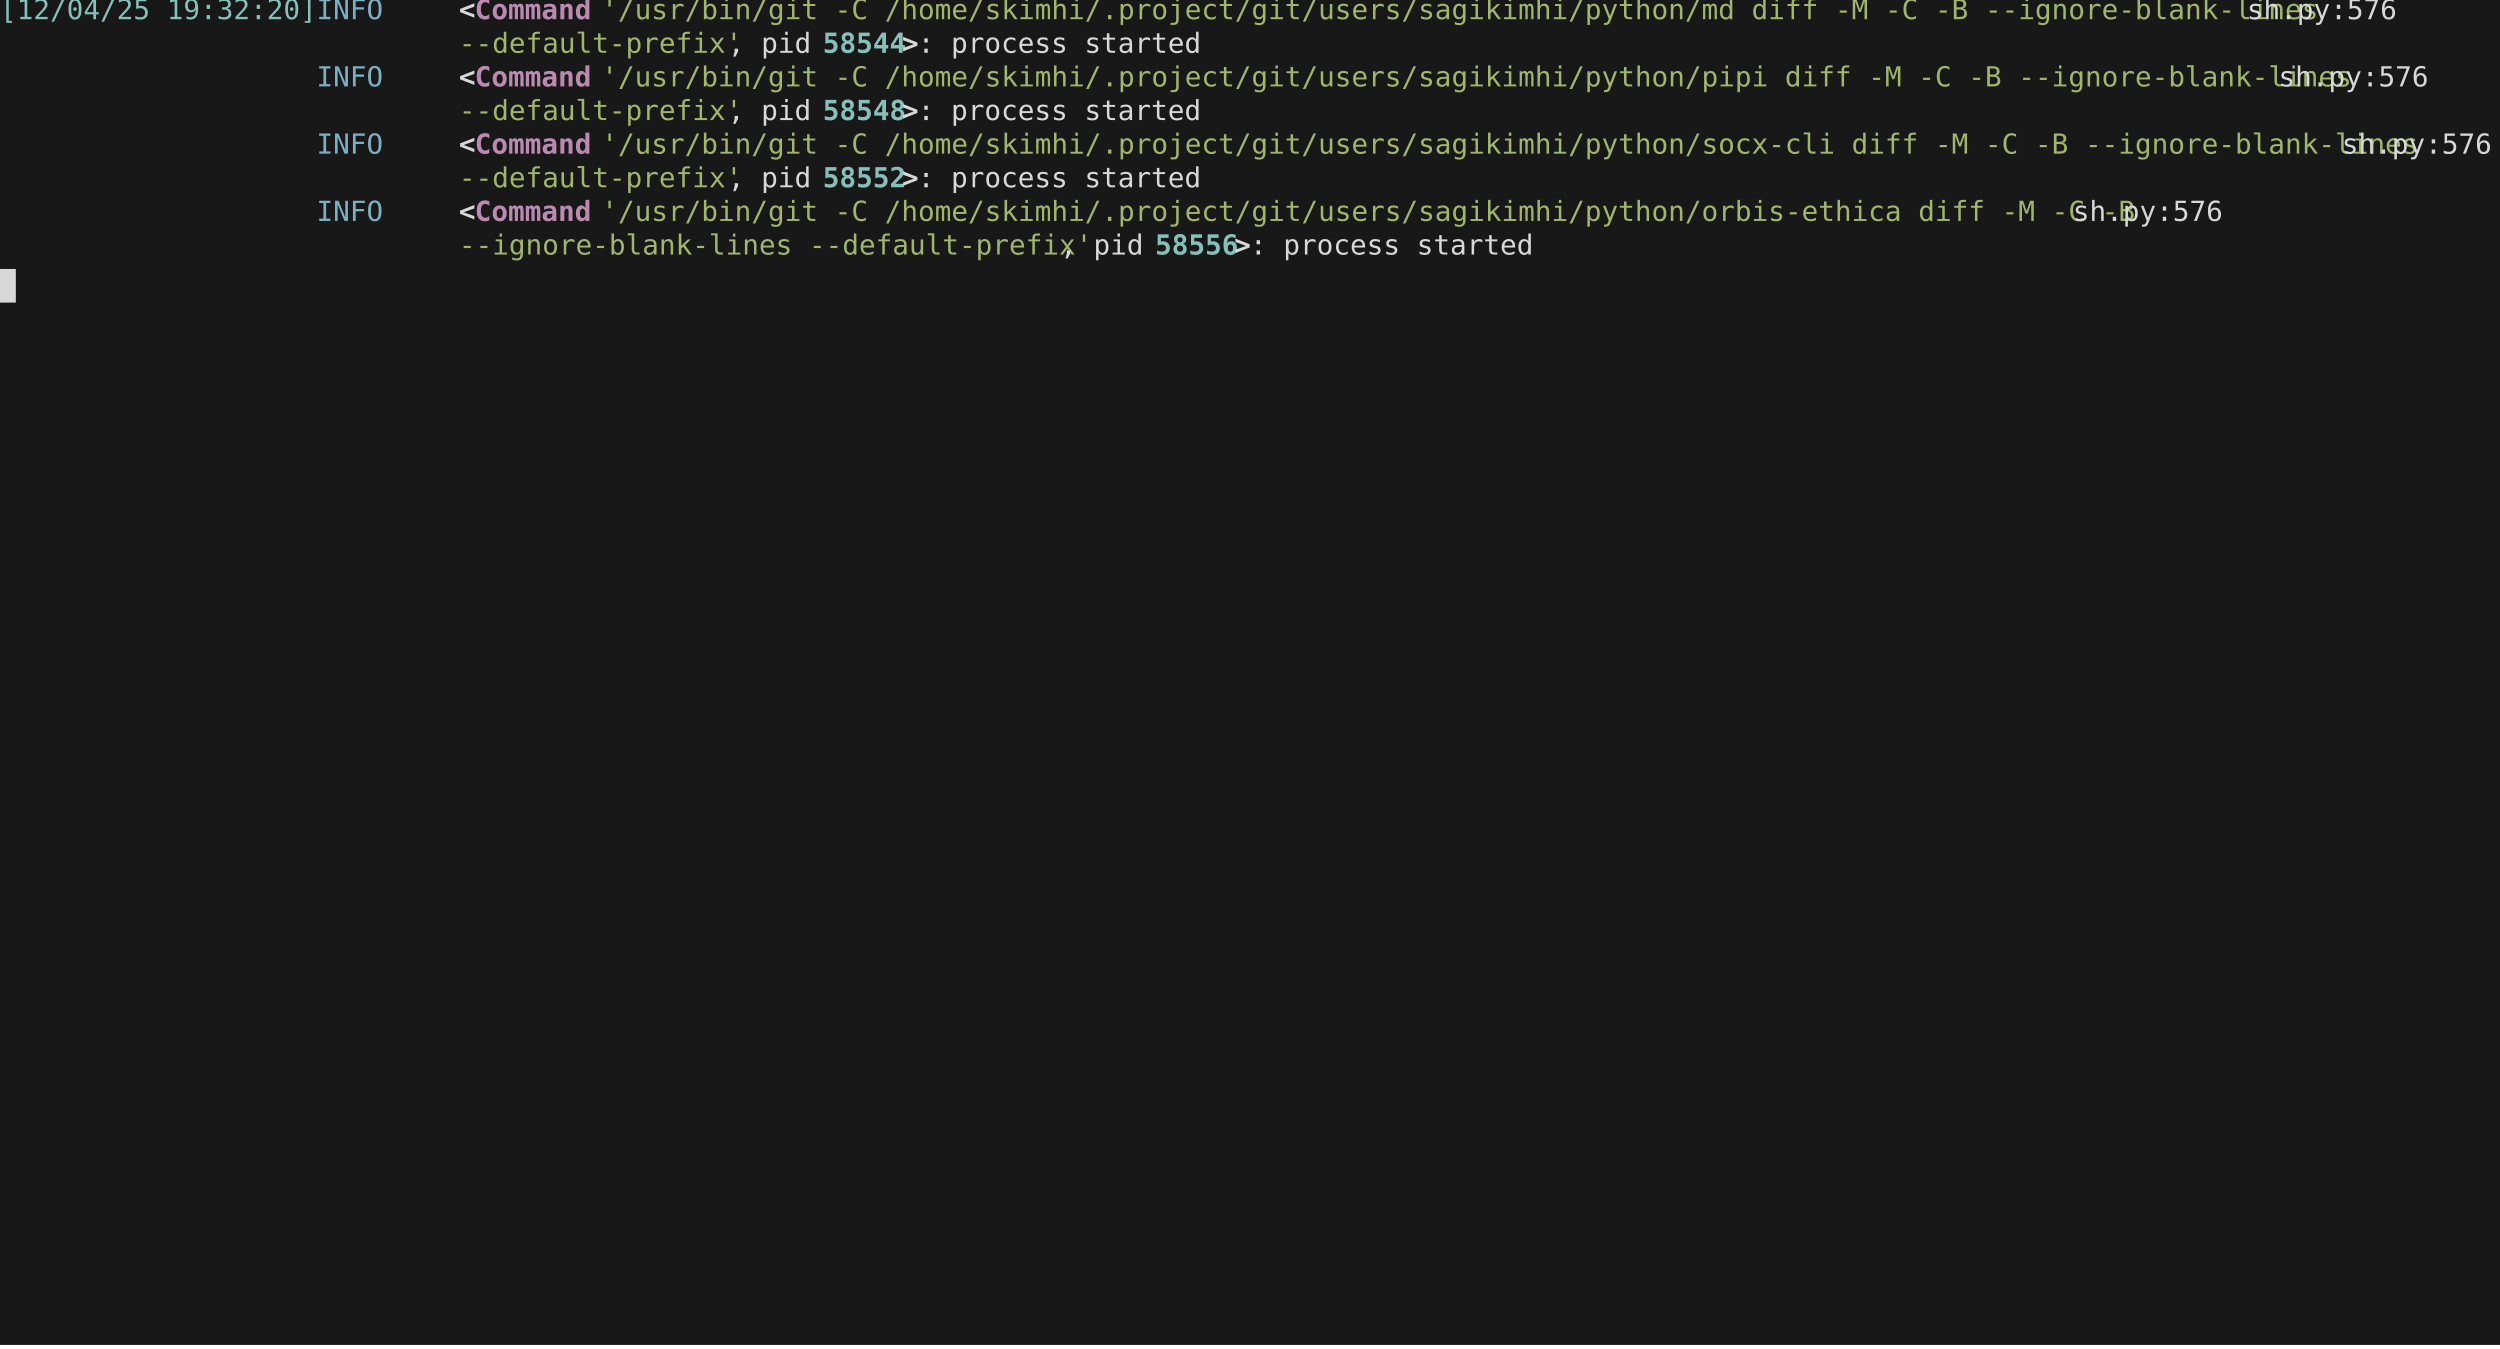
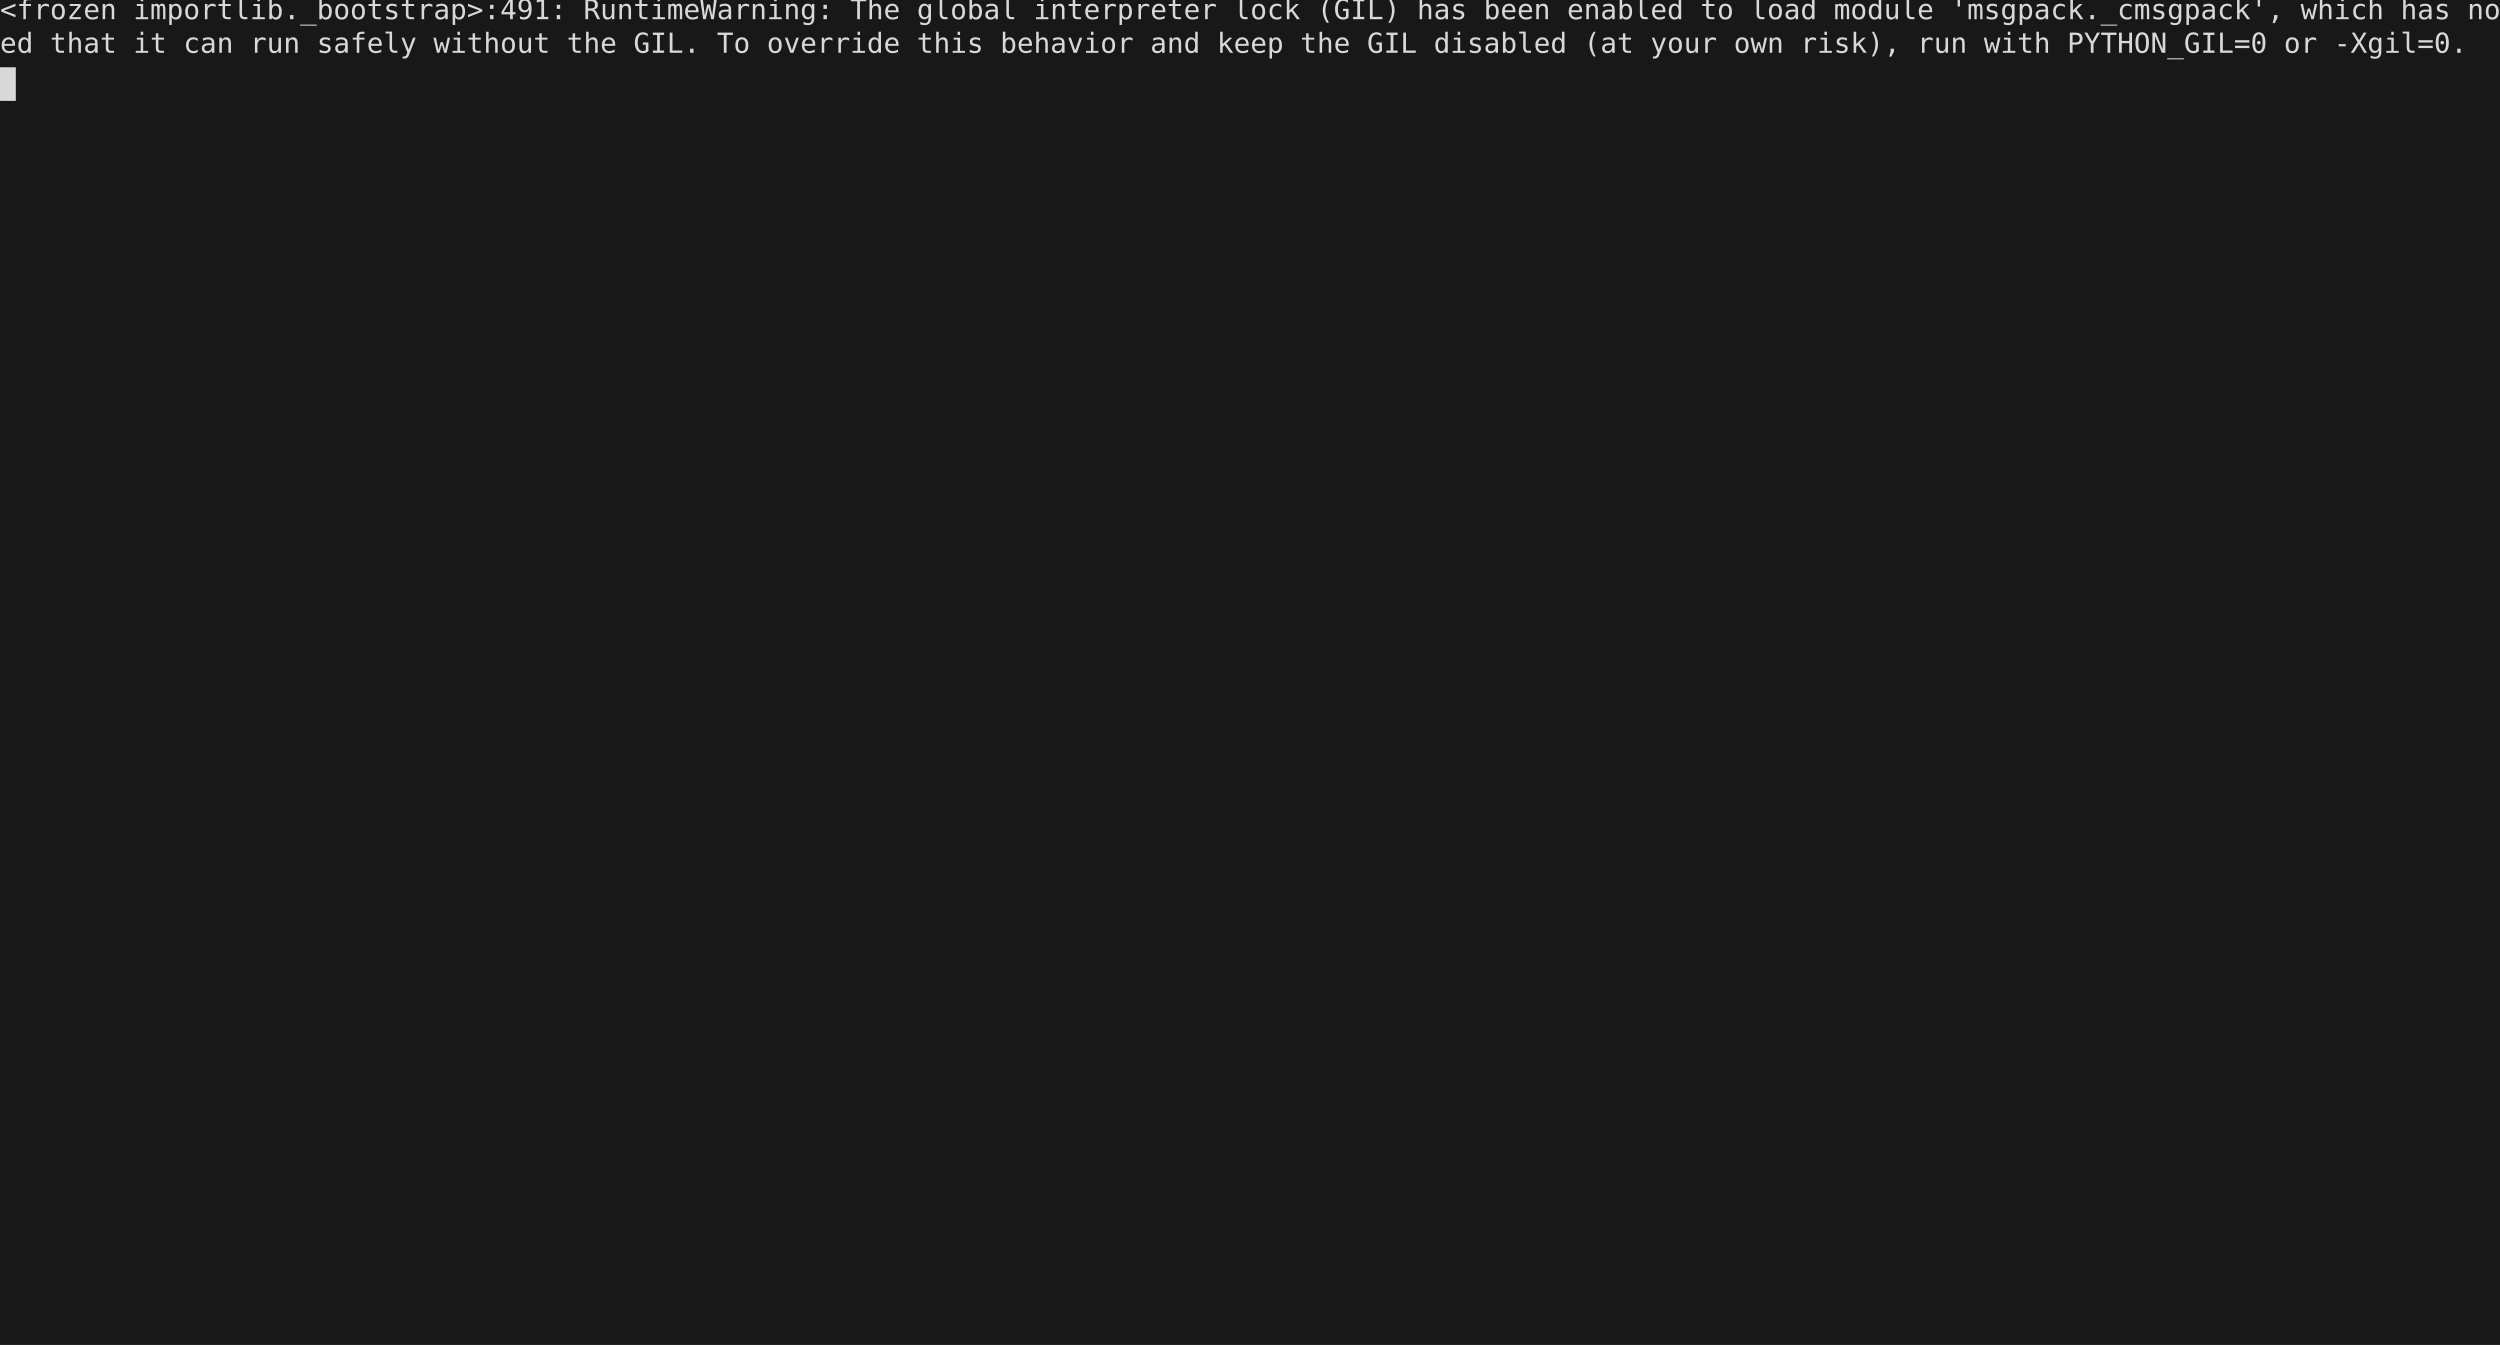
<svg xmlns="http://www.w3.org/2000/svg" xmlns:ns1="https://github.com/nbedos/termtosvg" xmlns:xlink="http://www.w3.org/1999/xlink" id="terminal" baseProfile="full" viewBox="0 0 1264 682" width="1264" version="1.1">
  <defs>
    <ns1:template_settings>
      <ns1:screen_geometry columns="158" rows="40" />
      <ns1:animation type="css" />
    </ns1:template_settings>
    <style type="text/css" id="generated-style">#screen {
                font-family: 'DejaVu Sans Mono', monospace;
                font-style: normal;
                font-size: 14px;
            }

        text {
            dominant-baseline: text-before-edge;
            white-space: pre;
        }

            :root {
-                 --animation-duration: 3483ms;
+                 --animation-duration: 3970ms;
            }

            @keyframes roll {
                0.000%{transform:translateY(0px)}
- 13.867%{transform:translateY(-714px)}
- 100.000%{transform:translateY(-714px)}
+ 8.489%{transform:translateY(-714px)}
+ 24.433%{transform:translateY(-1428px)}
+ 100.000%{transform:translateY(-1428px)}
            }

            #screen_view {
-                 animation-duration: 3483ms;
+                 animation-duration: 3970ms;
                animation-iteration-count:infinite;
                animation-name:roll;
                animation-timing-function: steps(1,end);
                animation-fill-mode: forwards;
            }
        </style>
    <style type="text/css" id="user-style">
            /* The colors defined below are the default 16 colors used for rendering text of the terminal. Adjust
               them as needed.
               base16-default-dark color theme (source: http://chriskempson.com/projects/base16/) */
            .foreground {fill: #d8d8d8;}
            .background {fill: #181818;}
            .color0 {fill: #181818;}
            .color1 {fill: #ab4642;}
            .color2 {fill: #a1b56c;}
            .color3 {fill: #f7ca88;}
            .color4 {fill: #7cafc2;}
            .color5 {fill: #ba8baf;}
            .color6 {fill: #86c1b9;}
            .color7 {fill: #d8d8d8;}
            .color8 {fill: #585858;}
            .color9 {fill: #ab4642;}
            .color10 {fill: #a1b56C;}
            .color11 {fill: #f7ca88;}
            .color12 {fill: #7cafc2;}
            .color13 {fill: #ba8baf;}
            .color14 {fill: #86c1b9;}
            .color15 {fill: #f8f8f8;}
        </style>
  </defs>
  <svg id="screen" width="1264" height="680" viewBox="0 0 1264 680" preserveAspectRatio="xMidYMin slice">
    <rect class="background" height="100%" width="100%" x="0" y="0" />
    <defs>
      <g id="g1">
-         <text x="0" textLength="160" class="color6">[12/04/25 19:32:20] </text>
+         <text x="0" textLength="1264" class="foreground">&lt;frozen importlib._bootstrap&gt;:491: RuntimeWarning: The global interpreter lock (GIL) has been enabled to load module 'msgpack._cmsgpack', which has not declar</text>
+       </g>
+       <g id="g2">
+         <text x="0" textLength="1184" class="foreground">ed that it can run safely without the GIL. To override this behavior and keep the GIL disabled (at your own risk), run with PYTHON_GIL=0 or -Xgil=0.</text>
+       </g>
+       <g id="g3">
+         <text x="0" textLength="8" class="background"> </text>
+       </g>
+       <g id="g4">
+         <text x="0" textLength="160" class="color6">[12/17/25 13:04:08] </text>
        <text x="160" textLength="64" class="color4">INFO    </text>
        <text x="224" textLength="8" class="foreground"> </text>
        <text x="232" textLength="8" font-weight="bold" class="foreground">&lt;</text>
        <text x="240" textLength="56" font-weight="bold" class="color13">Command</text>
        <text x="296" textLength="8" class="foreground"> </text>
        <text x="304" textLength="832" class="color2">'/usr/bin/git -C /home/skimhi/.project/git/users/sagikimhi/python/md diff -M -C -B --ignore-blank-lines </text>
        <text x="1136" textLength="128" class="foreground">       sh.py:576</text>
      </g>
-       <g id="g2">
+       <g id="g5">
        <text x="0" textLength="160" class="color6">                    </text>
        <text x="160" textLength="72" class="foreground">         </text>
        <text x="232" textLength="136" class="color2">--default-prefix'</text>
        <text x="368" textLength="48" class="foreground">, pid </text>
-         <text x="416" textLength="40" font-weight="bold" class="color14">58544</text>
+         <text x="416" textLength="40" font-weight="bold" class="color14">59855</text>
        <text x="456" textLength="8" font-weight="bold" class="foreground">&gt;</text>
        <text x="464" textLength="800" class="foreground">: process started                                                                                   </text>
      </g>
-       <g id="g3">
+       <g id="g6">
        <text x="0" textLength="160" class="color6">                    </text>
        <text x="160" textLength="64" class="color4">INFO    </text>
        <text x="224" textLength="8" class="foreground"> </text>
        <text x="232" textLength="8" font-weight="bold" class="foreground">&lt;</text>
        <text x="240" textLength="56" font-weight="bold" class="color13">Command</text>
        <text x="296" textLength="8" class="foreground"> </text>
        <text x="304" textLength="848" class="color2">'/usr/bin/git -C /home/skimhi/.project/git/users/sagikimhi/python/pipi diff -M -C -B --ignore-blank-lines </text>
        <text x="1152" textLength="112" class="foreground">     sh.py:576</text>
      </g>
-       <g id="g4">
+       <g id="g7">
        <text x="0" textLength="160" class="color6">                    </text>
        <text x="160" textLength="72" class="foreground">         </text>
        <text x="232" textLength="136" class="color2">--default-prefix'</text>
        <text x="368" textLength="48" class="foreground">, pid </text>
-         <text x="416" textLength="40" font-weight="bold" class="color14">58548</text>
+         <text x="416" textLength="40" font-weight="bold" class="color14">59859</text>
        <text x="456" textLength="8" font-weight="bold" class="foreground">&gt;</text>
        <text x="464" textLength="800" class="foreground">: process started                                                                                   </text>
      </g>
-       <g id="g5">
+       <g id="g8">
        <text x="0" textLength="160" class="color6">                    </text>
        <text x="160" textLength="64" class="color4">INFO    </text>
        <text x="224" textLength="8" class="foreground"> </text>
        <text x="232" textLength="8" font-weight="bold" class="foreground">&lt;</text>
        <text x="240" textLength="56" font-weight="bold" class="color13">Command</text>
        <text x="296" textLength="8" class="foreground"> </text>
        <text x="304" textLength="880" class="color2">'/usr/bin/git -C /home/skimhi/.project/git/users/sagikimhi/python/socx-cli diff -M -C -B --ignore-blank-lines </text>
        <text x="1184" textLength="80" class="foreground"> sh.py:576</text>
      </g>
-       <g id="g6">
+       <g id="g9">
        <text x="0" textLength="160" class="color6">                    </text>
        <text x="160" textLength="72" class="foreground">         </text>
        <text x="232" textLength="136" class="color2">--default-prefix'</text>
        <text x="368" textLength="48" class="foreground">, pid </text>
-         <text x="416" textLength="40" font-weight="bold" class="color14">58552</text>
+         <text x="416" textLength="40" font-weight="bold" class="color14">59863</text>
        <text x="456" textLength="8" font-weight="bold" class="foreground">&gt;</text>
        <text x="464" textLength="800" class="foreground">: process started                                                                                   </text>
      </g>
-       <g id="g7">
+       <g id="g10">
        <text x="0" textLength="160" class="color6">                    </text>
        <text x="160" textLength="64" class="color4">INFO    </text>
        <text x="224" textLength="8" class="foreground"> </text>
        <text x="232" textLength="8" font-weight="bold" class="foreground">&lt;</text>
        <text x="240" textLength="56" font-weight="bold" class="color13">Command</text>
        <text x="296" textLength="8" class="foreground"> </text>
        <text x="304" textLength="744" class="color2">'/usr/bin/git -C /home/skimhi/.project/git/users/sagikimhi/python/orbis-ethica diff -M -C -B </text>
        <text x="1048" textLength="216" class="foreground">                  sh.py:576</text>
      </g>
-       <g id="g8">
+       <g id="g11">
        <text x="0" textLength="160" class="color6">                    </text>
        <text x="160" textLength="72" class="foreground">         </text>
        <text x="232" textLength="304" class="color2">--ignore-blank-lines --default-prefix'</text>
        <text x="536" textLength="48" class="foreground">, pid </text>
-         <text x="584" textLength="40" font-weight="bold" class="color14">58556</text>
+         <text x="584" textLength="40" font-weight="bold" class="color14">59867</text>
        <text x="624" textLength="8" font-weight="bold" class="foreground">&gt;</text>
        <text x="632" textLength="632" class="foreground">: process started                                                              </text>
      </g>
-       <g id="g9">
-         <text x="0" textLength="8" class="background"> </text>
-       </g>
-       <g id="g10">
-         <text x="0" textLength="64" class="foreground">│ │   │ </text>
-         <text x="64" textLength="232" class="color1">-#       - Overview: index.md</text>
-         <text x="296" textLength="968" class="foreground">                                                                                                                      │ │</text>
-       </g>
-       <g id="g11">
-         <text x="0" textLength="64" class="foreground">│ │   │ </text>
-         <text x="64" textLength="40" class="color2">+nav:</text>
-         <text x="104" textLength="1160" class="foreground">                                                                                                                                              │ │</text>
-       </g>
      <g id="g12">
-         <text x="0" textLength="64" class="foreground">│ │   │ </text>
-         <text x="64" textLength="96" class="color2">+  # - Home:</text>
-         <text x="160" textLength="1104" class="foreground">                                                                                                                                       │ │</text>
+         <text x="0" textLength="1264" class="foreground">│ │   │      "Programming Language :: Python :: 3.13",                                                                                                     │ │</text>
      </g>
      <g id="g13">
-         <text x="0" textLength="64" class="foreground">│ │   │ </text>
-         <text x="64" textLength="112" class="color2">+  - Overview:</text>
-         <text x="176" textLength="1088" class="foreground">                                                                                                                                     │ │</text>
+         <text x="0" textLength="1264" class="foreground">│ │   │  ]                                                                                                                                                 │ │</text>
      </g>
      <g id="g14">
-         <text x="0" textLength="64" class="foreground">│ │   │ </text>
-         <text x="64" textLength="136" class="color2">+      - index.md</text>
+         <text x="0" textLength="1264" class="foreground">│ │   │  dependencies = [                                                                                                                                  │ │</text>
+       </g>
+       <g id="g15">
+         <text x="0" textLength="64" class="foreground">│ │   │ </text>
+         <text x="64" textLength="120" class="color2">+    "sh~=2.2",</text>
+         <text x="184" textLength="1080" class="foreground">                                                                                                                                    │ │</text>
+       </g>
+       <g id="g16">
+         <text x="0" textLength="1264" class="foreground">│ │   │      "uv",                                                                                                                                         │ │</text>
+       </g>
+       <g id="g17">
+         <text x="0" textLength="1264" class="foreground">│ │   │      "pip",                                                                                                                                        │ │</text>
+       </g>
+       <g id="g18">
+         <text x="0" textLength="1264" class="foreground">│ │   │      "rich",                                                                                                                                       │ │</text>
+       </g>
+       <g id="g19">
+         <text x="0" textLength="1264" class="foreground">│ │   │      "click",                                                                                                                                      │ │</text>
+       </g>
+       <g id="g20">
+         <text x="0" textLength="64" class="foreground">│ │   │ </text>
+         <text x="64" textLength="152" class="color2">+    "typer~=0.19",</text>
+         <text x="216" textLength="1048" class="foreground">                                                                                                                                │ │</text>
+       </g>
+       <g id="g21">
+         <text x="0" textLength="1264" class="foreground">│ │   │      "jinja2",                                                                                                                                     │ │</text>
+       </g>
+       <g id="g22">
+         <text x="0" textLength="1264" class="foreground">│ │   │      "psutil",                                                                                                                                     │ │</text>
+       </g>
+       <g id="g23">
+         <text x="0" textLength="64" class="foreground">│ │   │ </text>
+         <text x="64" textLength="160" class="color2">+    "copier~=9.11",</text>
+         <text x="224" textLength="1040" class="foreground">                                                                                                                               │ │</text>
+       </g>
+       <g id="g24">
+         <text x="0" textLength="1264" class="foreground">│ │   │      "hoptex",                                                                                                                                     │ │</text>
+       </g>
+       <g id="g25">
+         <text x="0" textLength="1264" class="foreground">│ │   │      "textual",                                                                                                                                    │ │</text>
+       </g>
+       <g id="g26">
+         <text x="0" textLength="64" class="foreground">│ │   │ </text>
+         <text x="64" textLength="120" class="color2">+    "plumbum",</text>
+         <text x="184" textLength="1080" class="foreground">                                                                                                                                    │ │</text>
+       </g>
+       <g id="g27">
+         <text x="0" textLength="1264" class="foreground">│ │   │      "pydantic",                                                                                                                                   │ │</text>
+       </g>
+       <g id="g28">
+         <text x="0" textLength="1264" class="foreground">│ │   │      "dynaconf",                                                                                                                                   │ │</text>
+       </g>
+       <g id="g29">
+         <text x="0" textLength="1264" class="foreground">│ │   │      "paramiko",                                                                                                                                   │ │</text>
+       </g>
+       <g id="g30">
+         <text x="0" textLength="64" class="foreground">│ │   │ </text>
+         <text x="64" textLength="144" class="color6">@@ -71,12 +75,8 @@</text>
+         <text x="208" textLength="1056" class="foreground"> dependencies = [                                                                                                                │ │</text>
+       </g>
+       <g id="g31">
+         <text x="0" textLength="1264" class="foreground">│ │   │      "platformdirs",                                                                                                                               │ │</text>
+       </g>
+       <g id="g32">
+         <text x="0" textLength="1264" class="foreground">│ │   │      "textual-speedups",                                                                                                                           │ │</text>
+       </g>
+       <g id="g33">
+         <text x="0" textLength="1264" class="foreground">│ │   │      "universal-pathlib",                                                                                                                          │ │</text>
+       </g>
+       <g id="g34">
+         <text x="0" textLength="64" class="foreground">│ │   │ </text>
+         <text x="64" textLength="168" class="color1">-    "typer&gt;=0.19.1",</text>
+         <text x="232" textLength="1032" class="foreground">                                                                                                                              │ │</text>
+       </g>
+       <g id="g35">
+         <text x="0" textLength="64" class="foreground">│ │   │ </text>
+         <text x="64" textLength="136" class="color1">-    "sh&gt;=2.2.2",</text>
        <text x="200" textLength="1064" class="foreground">                                                                                                                                  │ │</text>
      </g>
-       <g id="g15">
-         <text x="0" textLength="64" class="foreground">│ │   │ </text>
-         <text x="64" textLength="128" class="color2">+  - User Guide:</text>
-         <text x="192" textLength="1072" class="foreground">                                                                                                                                   │ │</text>
-       </g>
-       <g id="g16">
-         <text x="0" textLength="64" class="foreground">│ │   │ </text>
-         <text x="64" textLength="264" class="color2">+      - user-guide/quickstart.md</text>
-         <text x="328" textLength="936" class="foreground">                                                                                                                  │ │</text>
-       </g>
-       <g id="g17">
-         <text x="0" textLength="64" class="foreground">│ │   │ </text>
-         <text x="64" textLength="208" class="color2">+      - user-guide/cli.md</text>
-         <text x="272" textLength="992" class="foreground">                                                                                                                         │ │</text>
-       </g>
-       <g id="g18">
-         <text x="0" textLength="64" class="foreground">│ │   │ </text>
-         <text x="64" textLength="240" class="color2">+      - user-guide/plugins.md</text>
+       <g id="g36">
+         <text x="0" textLength="64" class="foreground">│ │   │ </text>
+         <text x="64" textLength="240" class="color1">-    "python-box[all]&gt;=7.3.2",</text>
        <text x="304" textLength="960" class="foreground">                                                                                                                     │ │</text>
      </g>
-       <g id="g19">
-         <text x="0" textLength="64" class="foreground">│ │   │ </text>
-         <text x="64" textLength="264" class="color2">+      - user-guide/regression.md</text>
-         <text x="328" textLength="936" class="foreground">                                                                                                                  │ │</text>
-       </g>
-       <g id="g20">
-         <text x="0" textLength="64" class="foreground">│ │   │ </text>
-         <text x="64" textLength="288" class="color2">+      - user-guide/configuration.md</text>
-         <text x="352" textLength="912" class="foreground">                                                                                                               │ │</text>
-       </g>
-       <g id="g21">
-         <text x="0" textLength="64" class="foreground">│ │   │ </text>
-         <text x="64" textLength="120" class="color2">+  - Reference:</text>
-         <text x="184" textLength="1080" class="foreground">                                                                                                                                    │ │</text>
-       </g>
-       <g id="g22">
-         <text x="0" textLength="64" class="foreground">│ │   │ </text>
-         <text x="64" textLength="200" class="color2">+      - reference/api.md</text>
-         <text x="264" textLength="1000" class="foreground">                                                                                                                          │ │</text>
-       </g>
-       <g id="g23">
-         <text x="0" textLength="64" class="foreground">│ │   │ </text>
-         <text x="64" textLength="136" class="color2">+  - Development:</text>
-         <text x="200" textLength="1064" class="foreground">                                                                                                                                  │ │</text>
-       </g>
-       <g id="g24">
-         <text x="0" textLength="64" class="foreground">│ │   │ </text>
-         <text x="64" textLength="248" class="color2">+      - development/license.md</text>
-         <text x="312" textLength="952" class="foreground">                                                                                                                    │ │</text>
-       </g>
-       <g id="g25">
-         <text x="0" textLength="64" class="foreground">│ │   │ </text>
-         <text x="64" textLength="248" class="color2">+      - development/credits.md</text>
-         <text x="312" textLength="952" class="foreground">                                                                                                                    │ │</text>
-       </g>
-       <g id="g26">
-         <text x="0" textLength="64" class="foreground">│ │   │ </text>
-         <text x="64" textLength="264" class="color2">+      - development/changelog.md</text>
-         <text x="328" textLength="936" class="foreground">                                                                                                                  │ │</text>
-       </g>
-       <g id="g27">
-         <text x="0" textLength="64" class="foreground">│ │   │ </text>
-         <text x="64" textLength="288" class="color2">+      - development/contributing.md</text>
-         <text x="352" textLength="912" class="foreground">                                                                                                               │ │</text>
-       </g>
-       <g id="g28">
-         <text x="0" textLength="64" class="foreground">│ │   │ </text>
-         <text x="64" textLength="312" class="color2">+      - development/code_of_conduct.md</text>
-         <text x="376" textLength="888" class="foreground">                                                                                                            │ │</text>
-       </g>
-       <g id="g29">
-         <text x="0" textLength="64" class="foreground">│ │   │ </text>
-         <text x="64" textLength="8" class="color2">+</text>
-         <text x="72" textLength="1192" class="foreground">                                                                                                                                                  │ │</text>
-       </g>
-       <g id="g30">
-         <text x="0" textLength="1264" class="foreground">│ │   │  #       - Changelog: home/changelog.md                                                                                                            │ │</text>
-       </g>
-       <g id="g31">
-         <text x="0" textLength="1264" class="foreground">│ │   │  #       - Credits: home/credits.md                                                                                                                │ │</text>
-       </g>
-       <g id="g32">
-         <text x="0" textLength="1264" class="foreground">│ │   │  #       - License: home/license.md                                                                                                                │ │</text>
-       </g>
-       <g id="g33">
-         <text x="0" textLength="64" class="foreground">│ │   │ </text>
-         <text x="64" textLength="136" class="color6">@@ -66,6 +83,7 @@</text>
-         <text x="200" textLength="1064" class="foreground"> theme:                                                                                                                           │ │</text>
-       </g>
-       <g id="g34">
-         <text x="0" textLength="1264" class="foreground">│ │   │      - navigation.header                                                                                                                           │ │</text>
-       </g>
-       <g id="g35">
-         <text x="0" textLength="1264" class="foreground">│ │   │      - navigation.footer                                                                                                                           │ │</text>
-       </g>
-       <g id="g36">
-         <text x="0" textLength="1264" class="foreground">│ │   │      - navigation.indexes                                                                                                                          │ │</text>
-       </g>
      <g id="g37">
        <text x="0" textLength="64" class="foreground">│ │   │ </text>
-         <text x="64" textLength="208" class="color2">+    - navigation.sections</text>
-         <text x="272" textLength="992" class="foreground">                                                                                                                         │ │</text>
+         <text x="64" textLength="192" class="color1">-    "reusables&gt;=1.0.0",</text>
+         <text x="256" textLength="1008" class="foreground">                                                                                                                           │ │</text>
      </g>
      <g id="g38">
-         <text x="0" textLength="1264" class="foreground">│ │   │      - navigation.instant                                                                                                                          │ │</text>
+         <text x="0" textLength="64" class="foreground">│ │   │ </text>
+         <text x="64" textLength="176" class="color1">-    "copier&gt;=9.11.0",</text>
+         <text x="240" textLength="1024" class="foreground">                                                                                                                             │ │</text>
      </g>
      <g id="g39">
-         <text x="0" textLength="1264" class="foreground">│ │   │      - navigation.instant.preview                                                                                                                  │ │</text>
+         <text x="0" textLength="1264" class="foreground">│ │   │      "copier-template-extensions&gt;=0.3.3",                                                                                                          │ │</text>
      </g>
      <g id="g40">
-         <text x="0" textLength="1264" class="foreground">│ │   │      - navigation.instant.prefetch                                                                                                                 │ │</text>
+         <text x="0" textLength="64" class="foreground">│ │   │ </text>
+         <text x="64" textLength="328" class="color2">+    "python-box[ruamel.yaml,toml]~=7.0",</text>
+         <text x="392" textLength="872" class="foreground">                                                                                                          │ │</text>
      </g>
      <g id="g41">
+         <text x="0" textLength="1264" class="foreground">│ │   │                                                                                                                                                    │ │</text>
+       </g>
+       <g id="g42">
+         <text x="0" textLength="1264" class="foreground">│ │   │  [project.urls]                                                                                                                                    │ │</text>
+       </g>
+       <g id="g43">
        <text x="0" textLength="1264" class="foreground">│ │   ╰────────────────────────────────────────────────────────────────────────────────────────────────────────────────────────────────────────────────────╯ │</text>
      </g>
-       <g id="g42">
+       <g id="g44">
        <text x="0" textLength="1264" class="foreground">│ └── ╭──────────────╮                                                                                                                                       │</text>
      </g>
-       <g id="g43">
+       <g id="g45">
        <text x="0" textLength="56" class="foreground">│     │</text>
        <text x="56" textLength="8" font-weight="bold" class="foreground"> </text>
        <text x="64" textLength="96" font-weight="bold" class="color11">orbis-ethica</text>
        <text x="160" textLength="8" font-weight="bold" class="foreground"> </text>
        <text x="168" textLength="1096" class="foreground">│                                                                                                                                       │</text>
      </g>
-       <g id="g44">
+       <g id="g46">
        <text x="0" textLength="1264" class="foreground">│     ├──────────────┤                                                                                                                                       │</text>
      </g>
-       <g id="g45">
+       <g id="g47">
        <text x="0" textLength="1264" class="foreground">│     │              │                                                                                                                                       │</text>
      </g>
-       <g id="g46">
+       <g id="g48">
        <text x="0" textLength="1264" class="foreground">│     ╰──────────────╯                                                                                                                                       │</text>
      </g>
-       <g id="g47">
+       <g id="g49">
        <text x="0" textLength="1264" class="foreground">╰────────────────────────────────────────────────────────────────────────────────────────────────────────────────────────────────────────────────────────────╯</text>
      </g>
    </defs>
    <g id="screen_view">
      <g>
        <use xlink:href="#g1" y="0" />
        <use xlink:href="#g2" y="17" />
+         <rect x="0" y="34" width="8" height="17" class="foreground" />
        <use xlink:href="#g3" y="34" />
-         <use xlink:href="#g4" y="51" />
-         <use xlink:href="#g5" y="68" />
-         <use xlink:href="#g6" y="85" />
-         <use xlink:href="#g7" y="102" />
-         <use xlink:href="#g8" y="119" />
-         <rect x="0" y="136" width="8" height="17" class="foreground" />
-         <use xlink:href="#g9" y="136" />
      </g>
      <g>
-         <use xlink:href="#g10" y="714" />
-         <use xlink:href="#g11" y="731" />
-         <use xlink:href="#g12" y="748" />
-         <use xlink:href="#g13" y="765" />
-         <use xlink:href="#g14" y="782" />
-         <use xlink:href="#g15" y="799" />
-         <use xlink:href="#g16" y="816" />
-         <use xlink:href="#g17" y="833" />
-         <use xlink:href="#g18" y="850" />
-         <use xlink:href="#g19" y="867" />
-         <use xlink:href="#g20" y="884" />
-         <use xlink:href="#g21" y="901" />
-         <use xlink:href="#g22" y="918" />
-         <use xlink:href="#g23" y="935" />
-         <use xlink:href="#g24" y="952" />
-         <use xlink:href="#g25" y="969" />
-         <use xlink:href="#g26" y="986" />
-         <use xlink:href="#g27" y="1003" />
-         <use xlink:href="#g28" y="1020" />
-         <use xlink:href="#g29" y="1037" />
-         <use xlink:href="#g29" y="1054" />
-         <use xlink:href="#g30" y="1071" />
-         <use xlink:href="#g31" y="1088" />
-         <use xlink:href="#g32" y="1105" />
-         <use xlink:href="#g33" y="1122" />
-         <use xlink:href="#g34" y="1139" />
-         <use xlink:href="#g35" y="1156" />
-         <use xlink:href="#g36" y="1173" />
-         <use xlink:href="#g37" y="1190" />
-         <use xlink:href="#g38" y="1207" />
-         <use xlink:href="#g39" y="1224" />
-         <use xlink:href="#g40" y="1241" />
-         <use xlink:href="#g41" y="1258" />
-         <use xlink:href="#g42" y="1275" />
-         <use xlink:href="#g43" y="1292" />
-         <use xlink:href="#g44" y="1309" />
-         <use xlink:href="#g45" y="1326" />
-         <use xlink:href="#g46" y="1343" />
-         <use xlink:href="#g47" y="1360" />
-         <rect x="0" y="1377" width="8" height="17" class="foreground" />
-         <use xlink:href="#g9" y="1377" />
+         <use xlink:href="#g1" y="714" />
+         <use xlink:href="#g2" y="731" />
+         <use xlink:href="#g4" y="748" />
+         <use xlink:href="#g5" y="765" />
+         <use xlink:href="#g6" y="782" />
+         <use xlink:href="#g7" y="799" />
+         <use xlink:href="#g8" y="816" />
+         <use xlink:href="#g9" y="833" />
+         <use xlink:href="#g10" y="850" />
+         <use xlink:href="#g11" y="867" />
+         <rect x="0" y="884" width="8" height="17" class="foreground" />
+         <use xlink:href="#g3" y="884" />
+       </g>
+       <g>
+         <use xlink:href="#g12" y="1428" />
+         <use xlink:href="#g13" y="1445" />
+         <use xlink:href="#g14" y="1462" />
+         <use xlink:href="#g15" y="1479" />
+         <use xlink:href="#g16" y="1496" />
+         <use xlink:href="#g17" y="1513" />
+         <use xlink:href="#g18" y="1530" />
+         <use xlink:href="#g19" y="1547" />
+         <use xlink:href="#g20" y="1564" />
+         <use xlink:href="#g21" y="1581" />
+         <use xlink:href="#g22" y="1598" />
+         <use xlink:href="#g23" y="1615" />
+         <use xlink:href="#g24" y="1632" />
+         <use xlink:href="#g25" y="1649" />
+         <use xlink:href="#g26" y="1666" />
+         <use xlink:href="#g27" y="1683" />
+         <use xlink:href="#g28" y="1700" />
+         <use xlink:href="#g29" y="1717" />
+         <use xlink:href="#g30" y="1734" />
+         <use xlink:href="#g31" y="1751" />
+         <use xlink:href="#g32" y="1768" />
+         <use xlink:href="#g33" y="1785" />
+         <use xlink:href="#g34" y="1802" />
+         <use xlink:href="#g35" y="1819" />
+         <use xlink:href="#g36" y="1836" />
+         <use xlink:href="#g37" y="1853" />
+         <use xlink:href="#g38" y="1870" />
+         <use xlink:href="#g39" y="1887" />
+         <use xlink:href="#g40" y="1904" />
+         <use xlink:href="#g13" y="1921" />
+         <use xlink:href="#g41" y="1938" />
+         <use xlink:href="#g42" y="1955" />
+         <use xlink:href="#g43" y="1972" />
+         <use xlink:href="#g44" y="1989" />
+         <use xlink:href="#g45" y="2006" />
+         <use xlink:href="#g46" y="2023" />
+         <use xlink:href="#g47" y="2040" />
+         <use xlink:href="#g48" y="2057" />
+         <use xlink:href="#g49" y="2074" />
+         <rect x="0" y="2091" width="8" height="17" class="foreground" />
+         <use xlink:href="#g3" y="2091" />
      </g>
    </g>
  </svg>
</svg>
